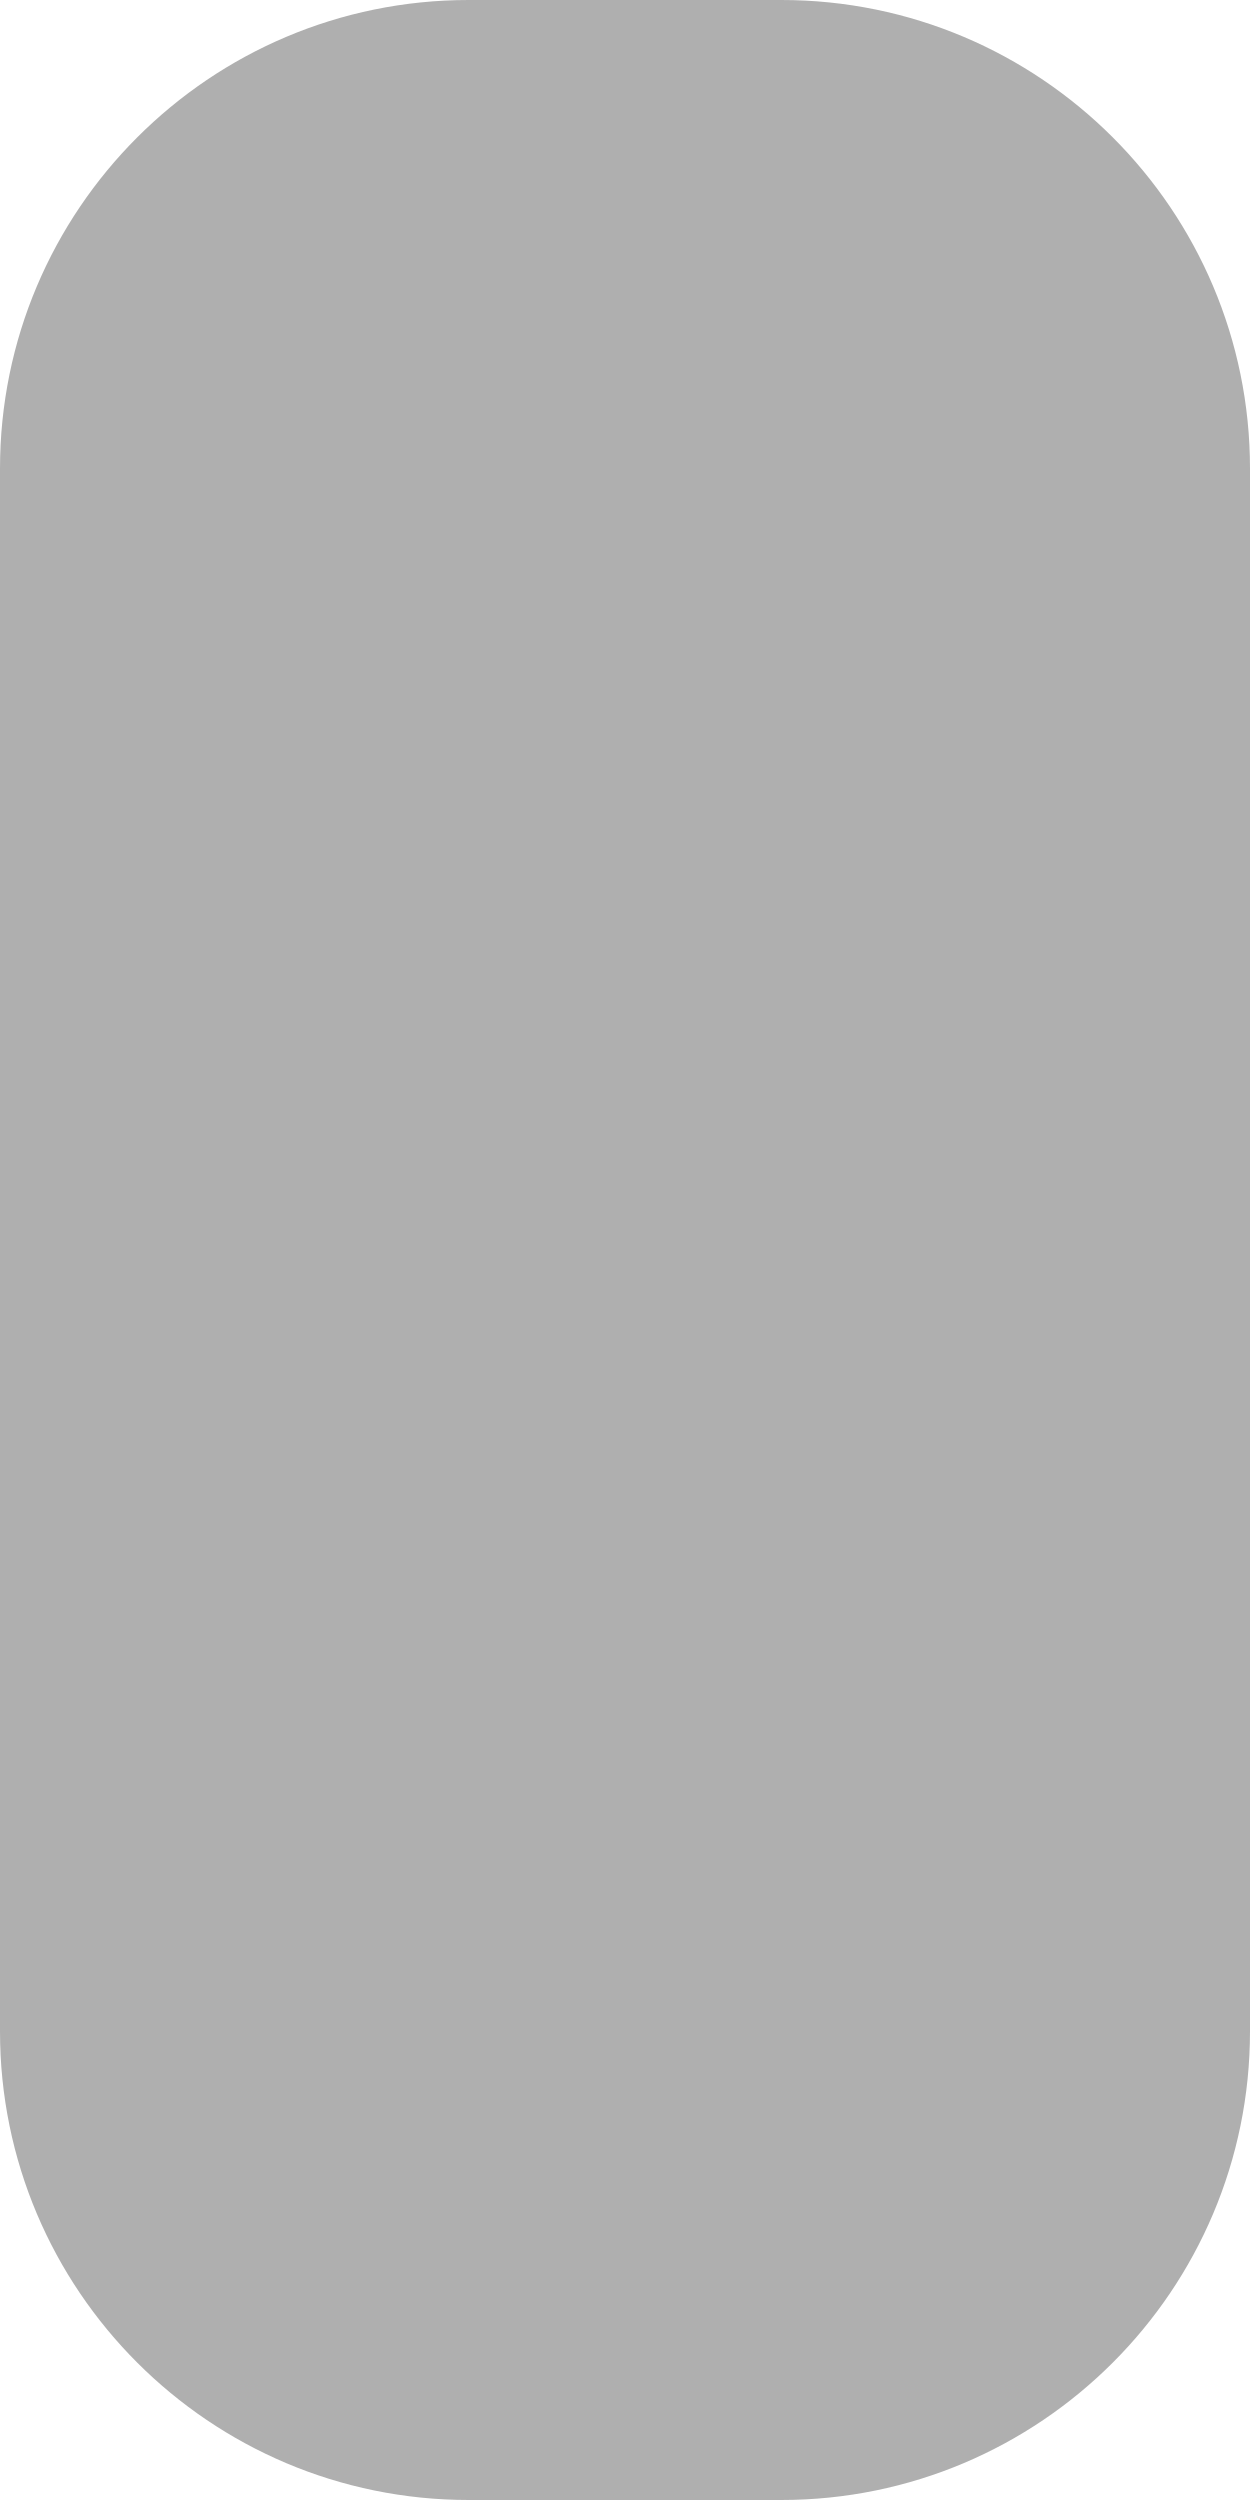
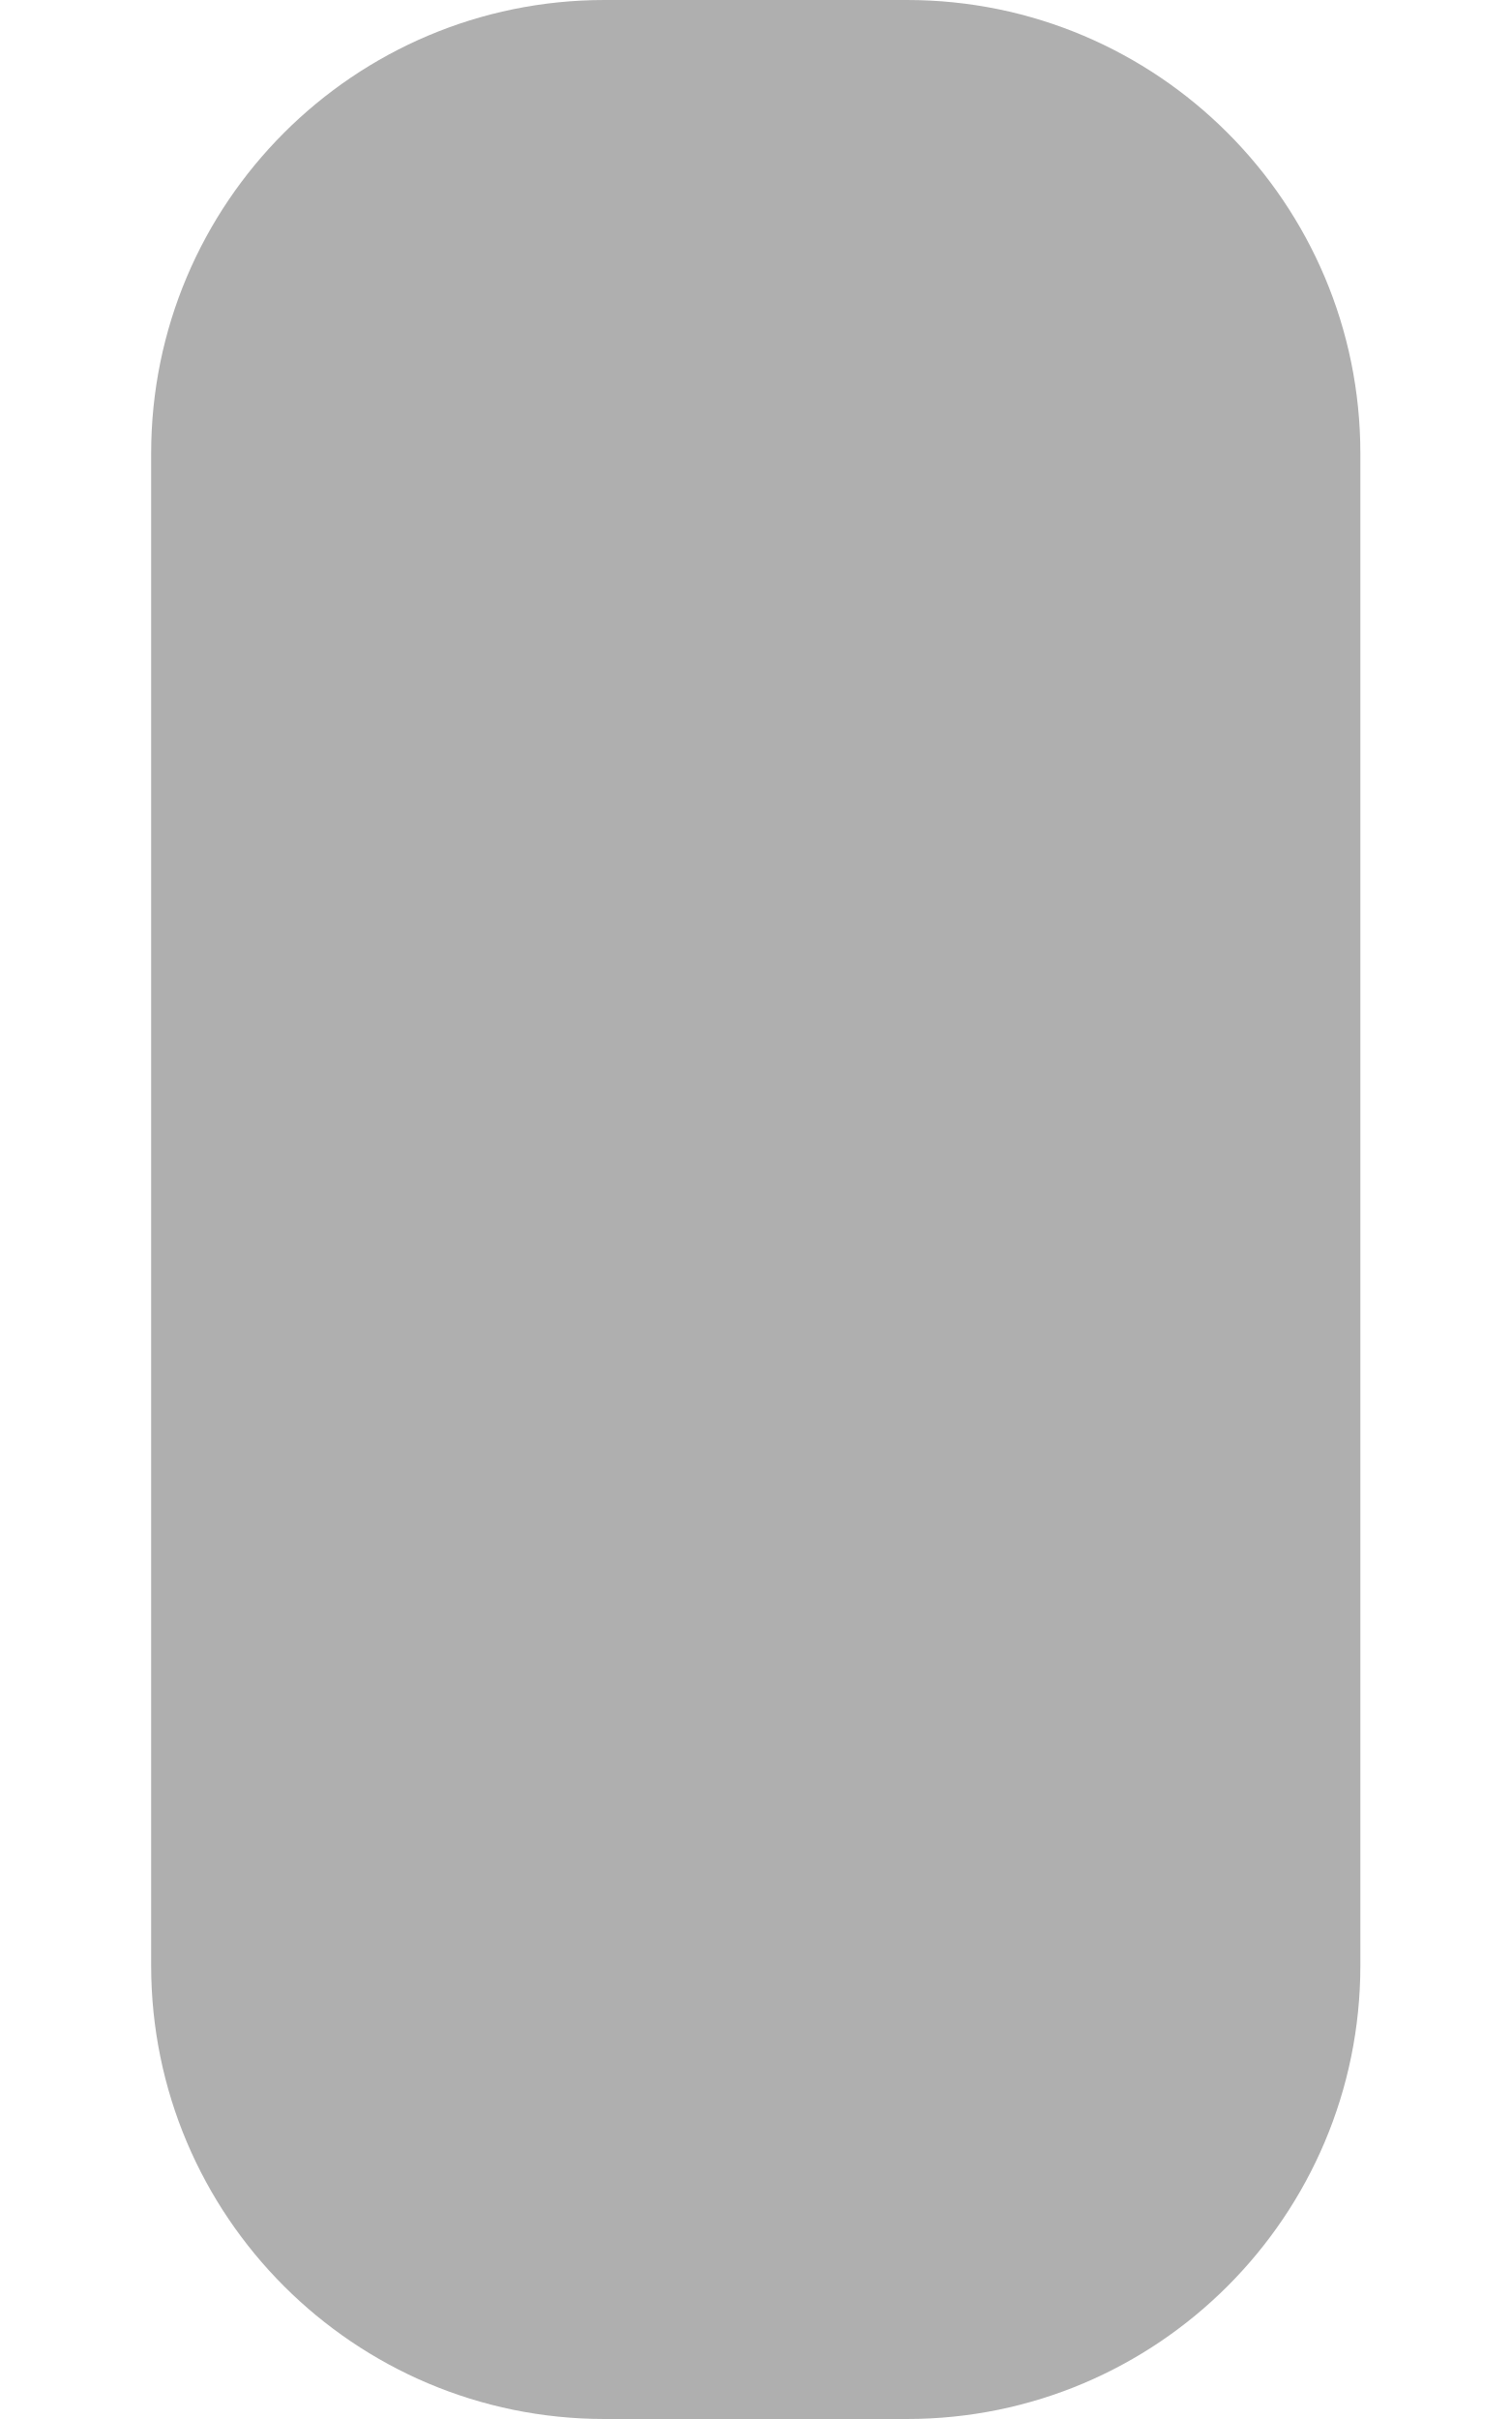
- <svg xmlns="http://www.w3.org/2000/svg" id="svg4553" version="1.1" viewBox="0 0 8 16" height="16" width="8">
+ <svg xmlns="http://www.w3.org/2000/svg" id="svg4553" version="1.1" viewBox="0 0 10 16" height="16" width="10">
  <defs id="defs4547" />
-   <g transform="translate(0,-1106.52)" id="layer1">
+   <g transform="translate(1,-1106.52)" id="layer1">
    <rect rx="3" ry="3" y="1106.52" x="0" height="16" width="8" id="rect4557" style="fill:#afafaf;fill-opacity:1;stroke:none;stroke-width:2;stroke-linecap:butt;stroke-linejoin:round;stroke-miterlimit:1.414;stroke-dasharray:none;stroke-opacity:1;paint-order:markers stroke fill" />
  </g>
+   <rect id="rect11" width="1" height="16" x="0" y="0" style="fill:#000000;fill-opacity:0" />
+   <rect id="rect13" width="1" height="16" x="9" y="0" style="fill:#000000;fill-opacity:0" />
</svg>
